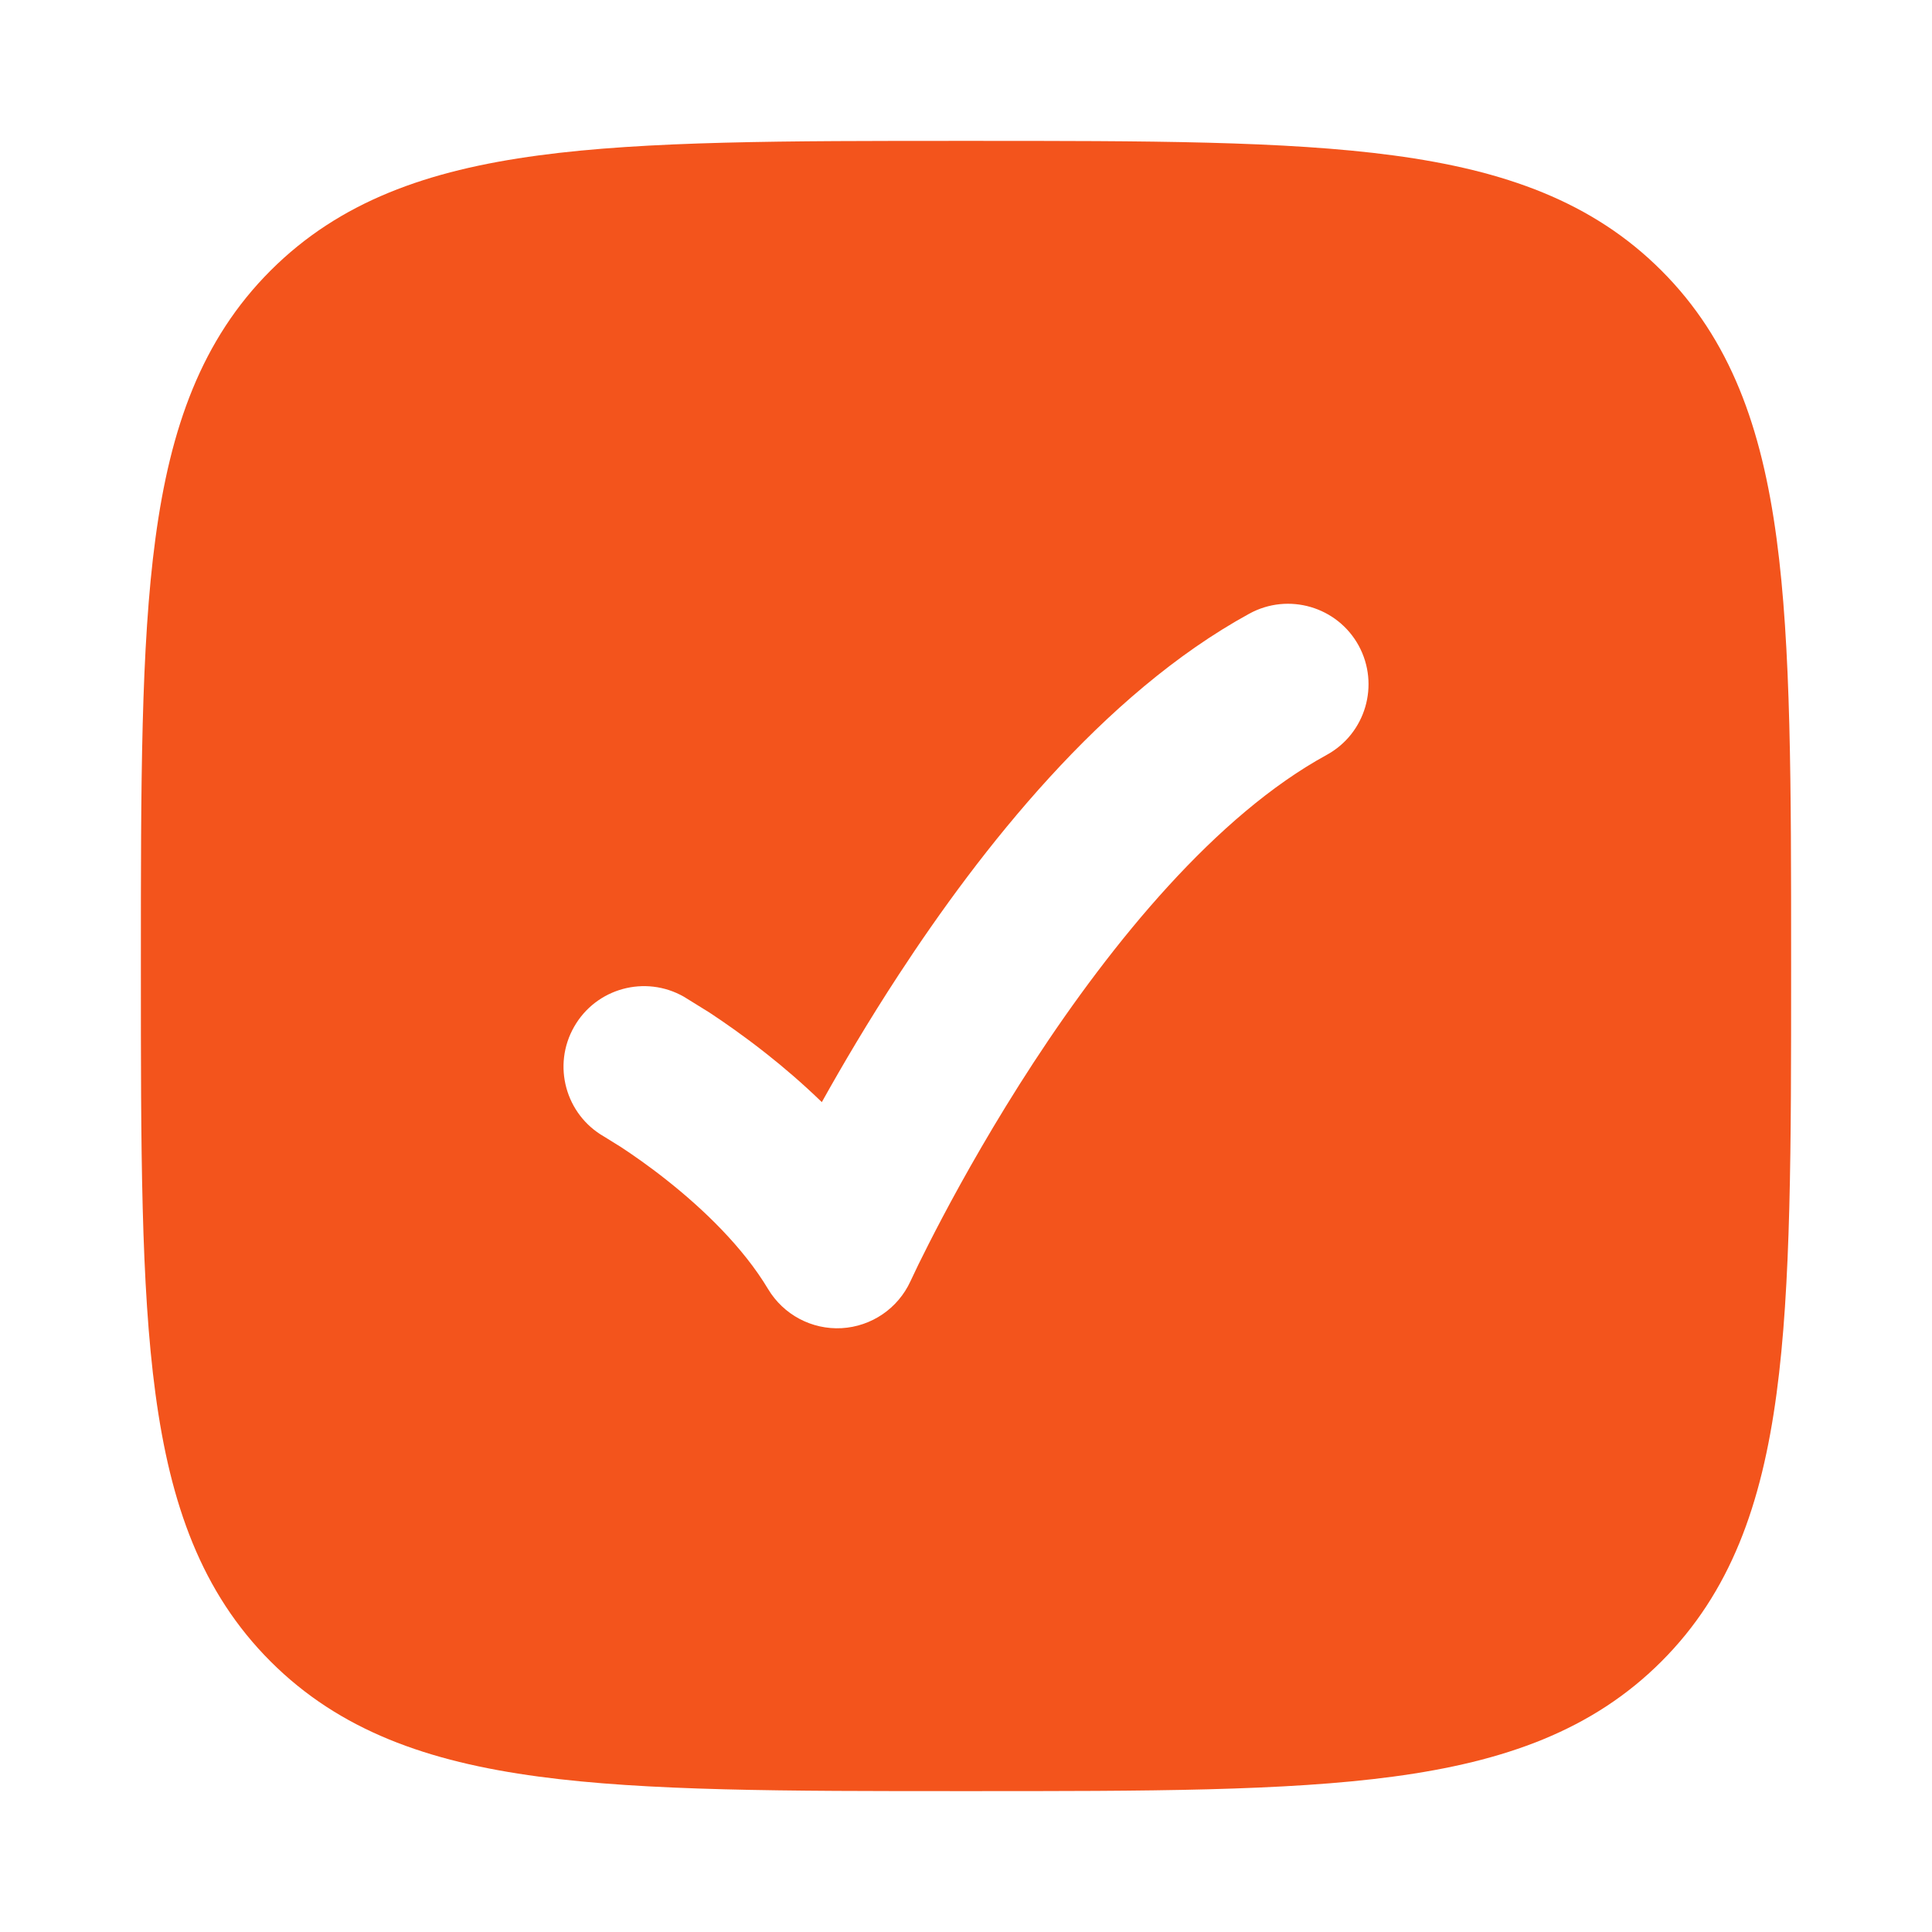
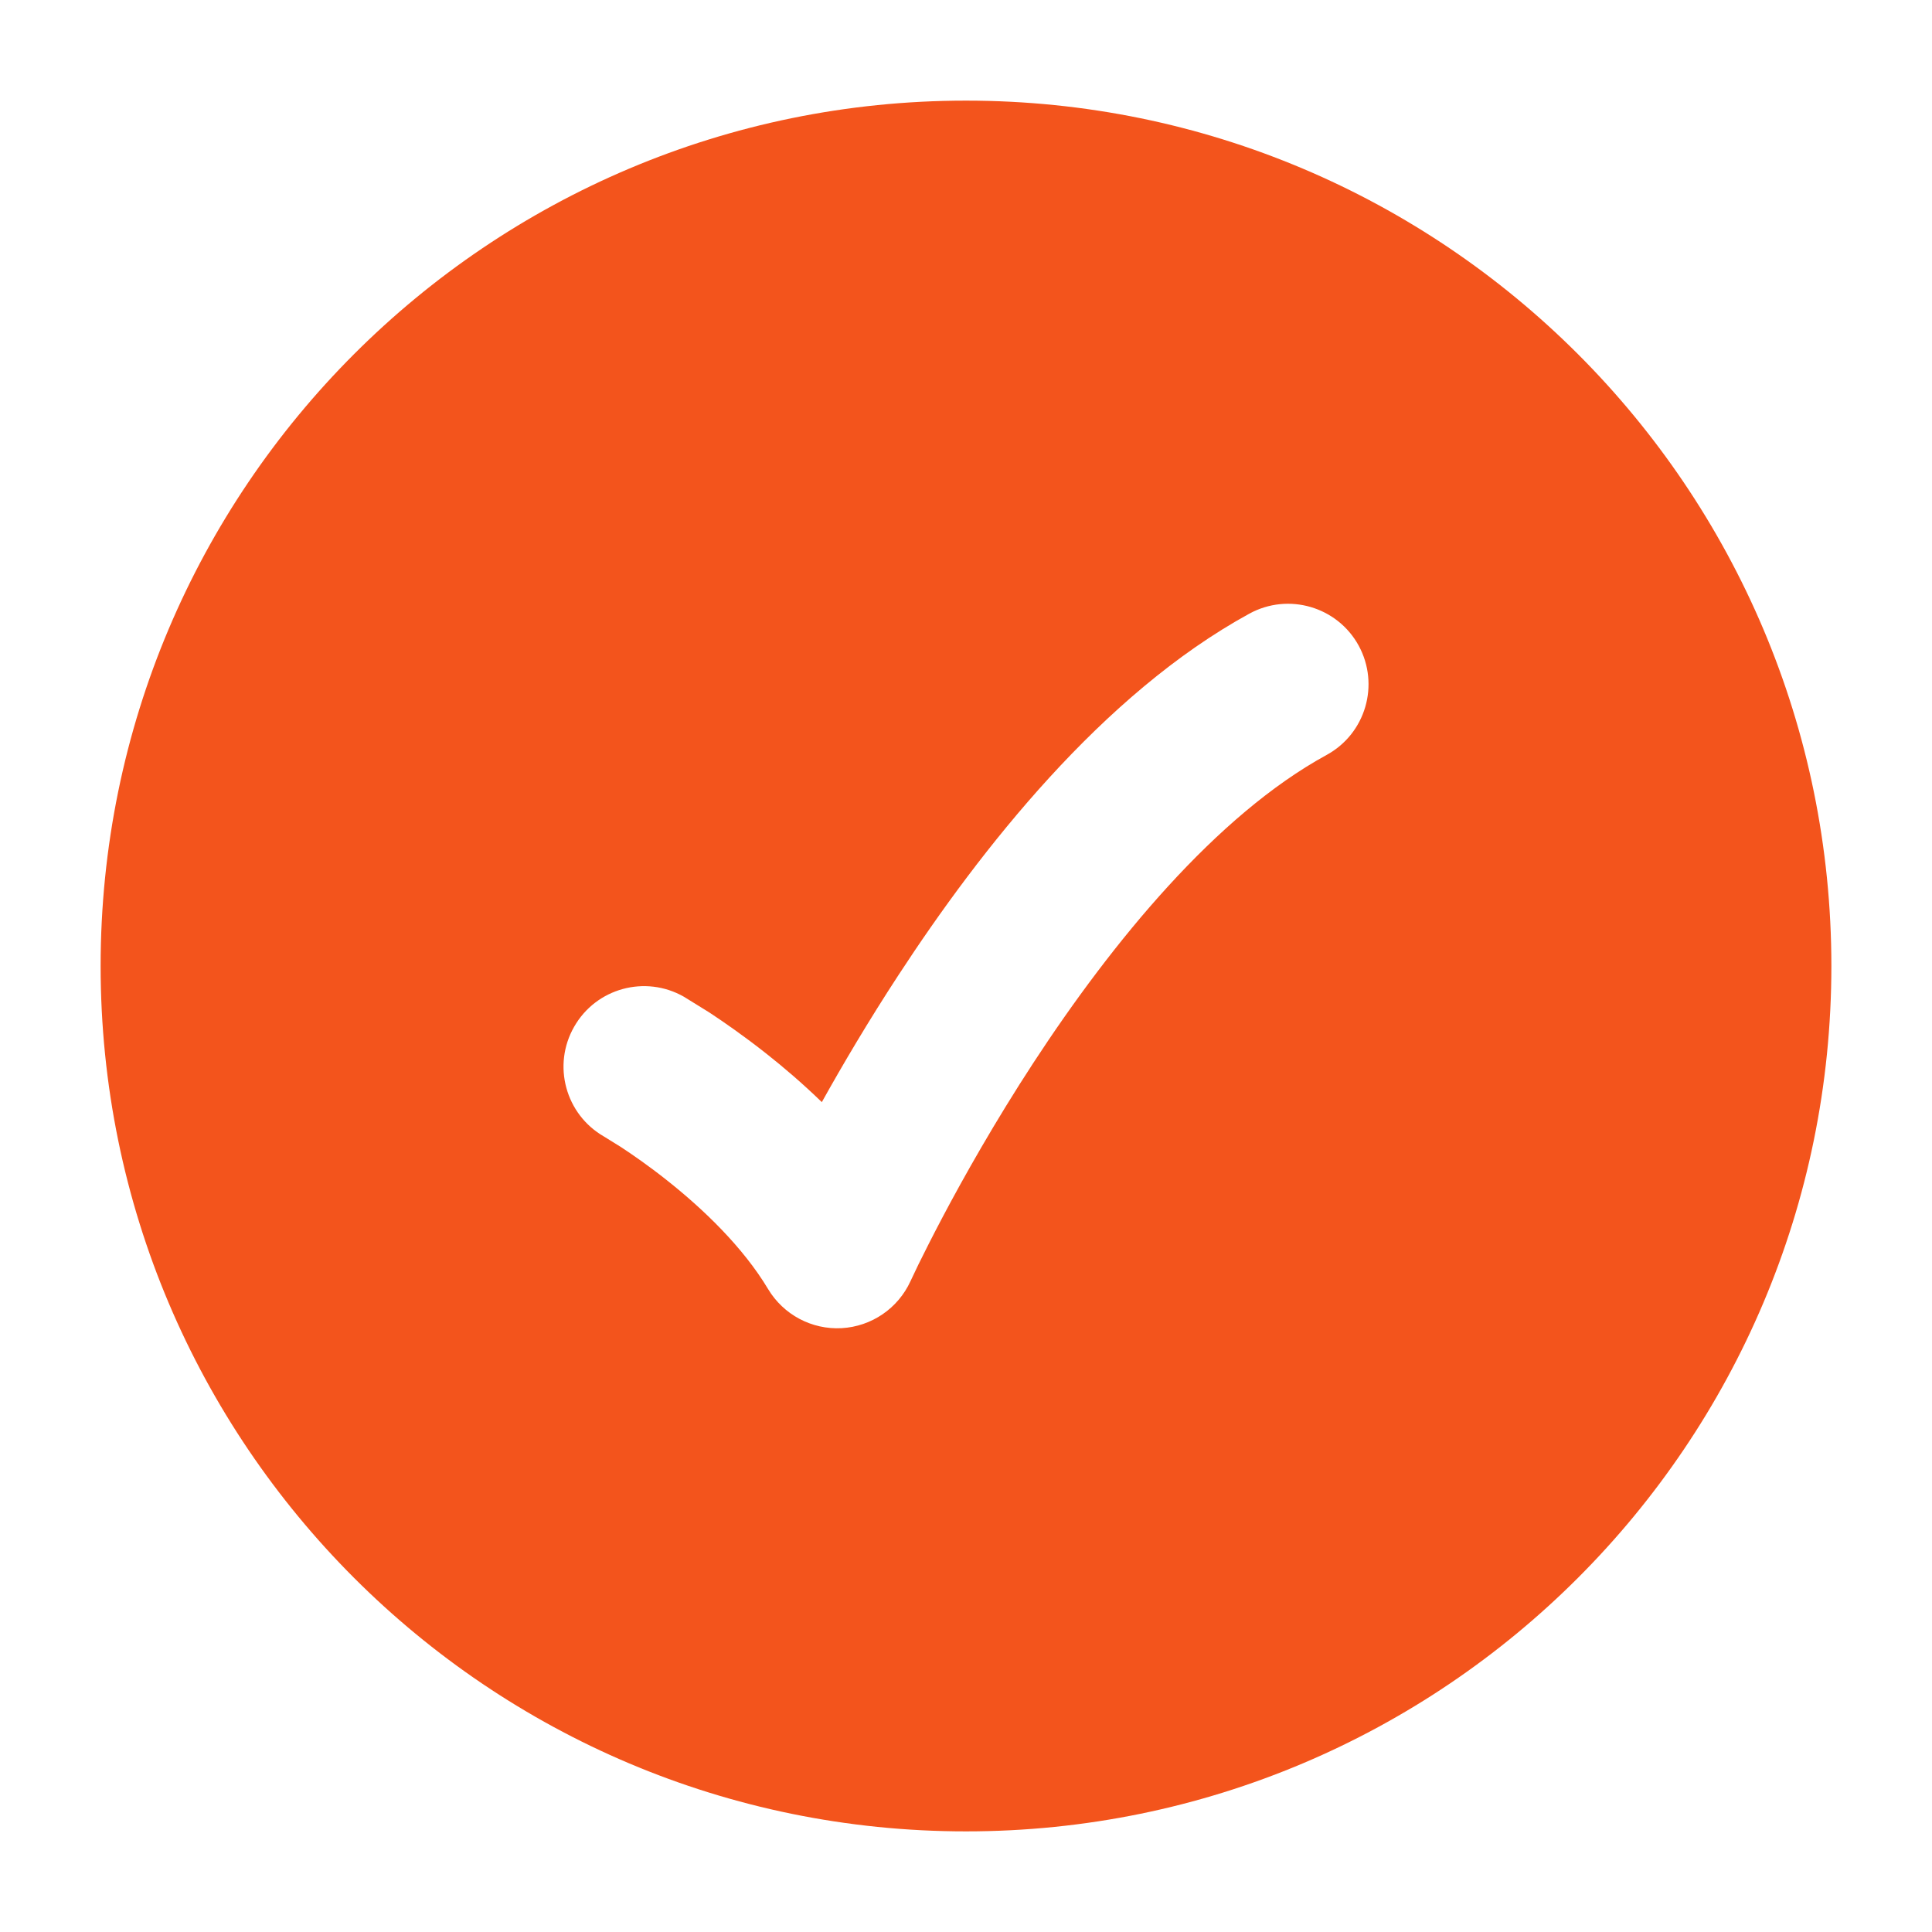
<svg xmlns="http://www.w3.org/2000/svg" width="24" height="24" viewBox="0 0 24 24" fill="none">
-   <path fill-rule="evenodd" clip-rule="evenodd" d="M12.057 1.75C14.248 1.75 15.969 1.75 17.312 1.931C18.689 2.116 19.781 2.503 20.639 3.361C21.497 4.219 21.884 5.311 22.069 6.688C22.25 8.031 22.25 9.752 22.25 11.943V12.057C22.25 14.248 22.25 15.969 22.069 17.312C21.884 18.689 21.497 19.781 20.639 20.639C19.781 21.497 18.689 21.884 17.312 22.069C15.969 22.25 14.248 22.25 12.057 22.25H11.943C9.752 22.25 8.031 22.25 6.688 22.069C5.311 21.884 4.219 21.497 3.361 20.639C2.503 19.781 2.116 18.689 1.931 17.312C1.75 15.969 1.75 14.248 1.75 12.057V11.943C1.75 9.752 1.75 8.031 1.931 6.688C2.116 5.311 2.503 4.219 3.361 3.361C4.219 2.503 5.311 2.116 6.688 1.931C8.031 1.75 9.752 1.75 11.943 1.75H12.057ZM16.878 8.02C17.142 8.505 16.965 9.113 16.48 9.378C15.109 10.127 13.821 11.697 12.837 13.203C12.358 13.937 11.973 14.621 11.709 15.12C11.577 15.37 11.476 15.572 11.408 15.71L11.31 15.916C11.155 16.254 10.826 16.478 10.455 16.499C10.084 16.519 9.733 16.332 9.542 16.014C9.231 15.494 8.738 15.02 8.28 14.658C8.058 14.482 7.858 14.344 7.715 14.25L7.504 14.119C7.025 13.845 6.858 13.234 7.132 12.755C7.405 12.275 8.016 12.108 8.496 12.382L8.811 12.577C8.993 12.697 9.243 12.87 9.52 13.089C9.733 13.257 9.97 13.459 10.209 13.691C10.466 13.23 10.787 12.685 11.163 12.11C12.18 10.553 13.692 8.623 15.52 7.623C16.005 7.358 16.613 7.536 16.878 8.02Z" fill="#F3541C" />
+   <path fill-rule="evenodd" clip-rule="evenodd" d="M12 22.75C6.063 22.75 1.25 17.937 1.25 12C1.25 6.063 6.063 1.25 12 1.25C17.937 1.25 22.75 6.063 22.75 12C22.75 17.937 17.937 22.75 12 22.75ZM16.48 9.378C16.965 9.113 17.142 8.505 16.878 8.02C16.613 7.536 16.005 7.358 15.52 7.623C13.692 8.623 12.18 10.553 11.163 12.11C10.787 12.685 10.466 13.23 10.209 13.691C9.97 13.459 9.733 13.257 9.52 13.089C9.243 12.87 8.993 12.697 8.811 12.577L8.496 12.382C8.016 12.108 7.405 12.275 7.132 12.755C6.858 13.234 7.025 13.845 7.504 14.119L7.715 14.25C7.858 14.344 8.058 14.482 8.28 14.658C8.738 15.02 9.231 15.494 9.542 16.014C9.733 16.332 10.084 16.519 10.455 16.499C10.826 16.478 11.155 16.254 11.31 15.916L11.408 15.71C11.476 15.572 11.577 15.37 11.709 15.12C11.973 14.621 12.358 13.937 12.837 13.203C13.821 11.697 15.109 10.127 16.48 9.378Z" fill="#F3541C" />
</svg>
